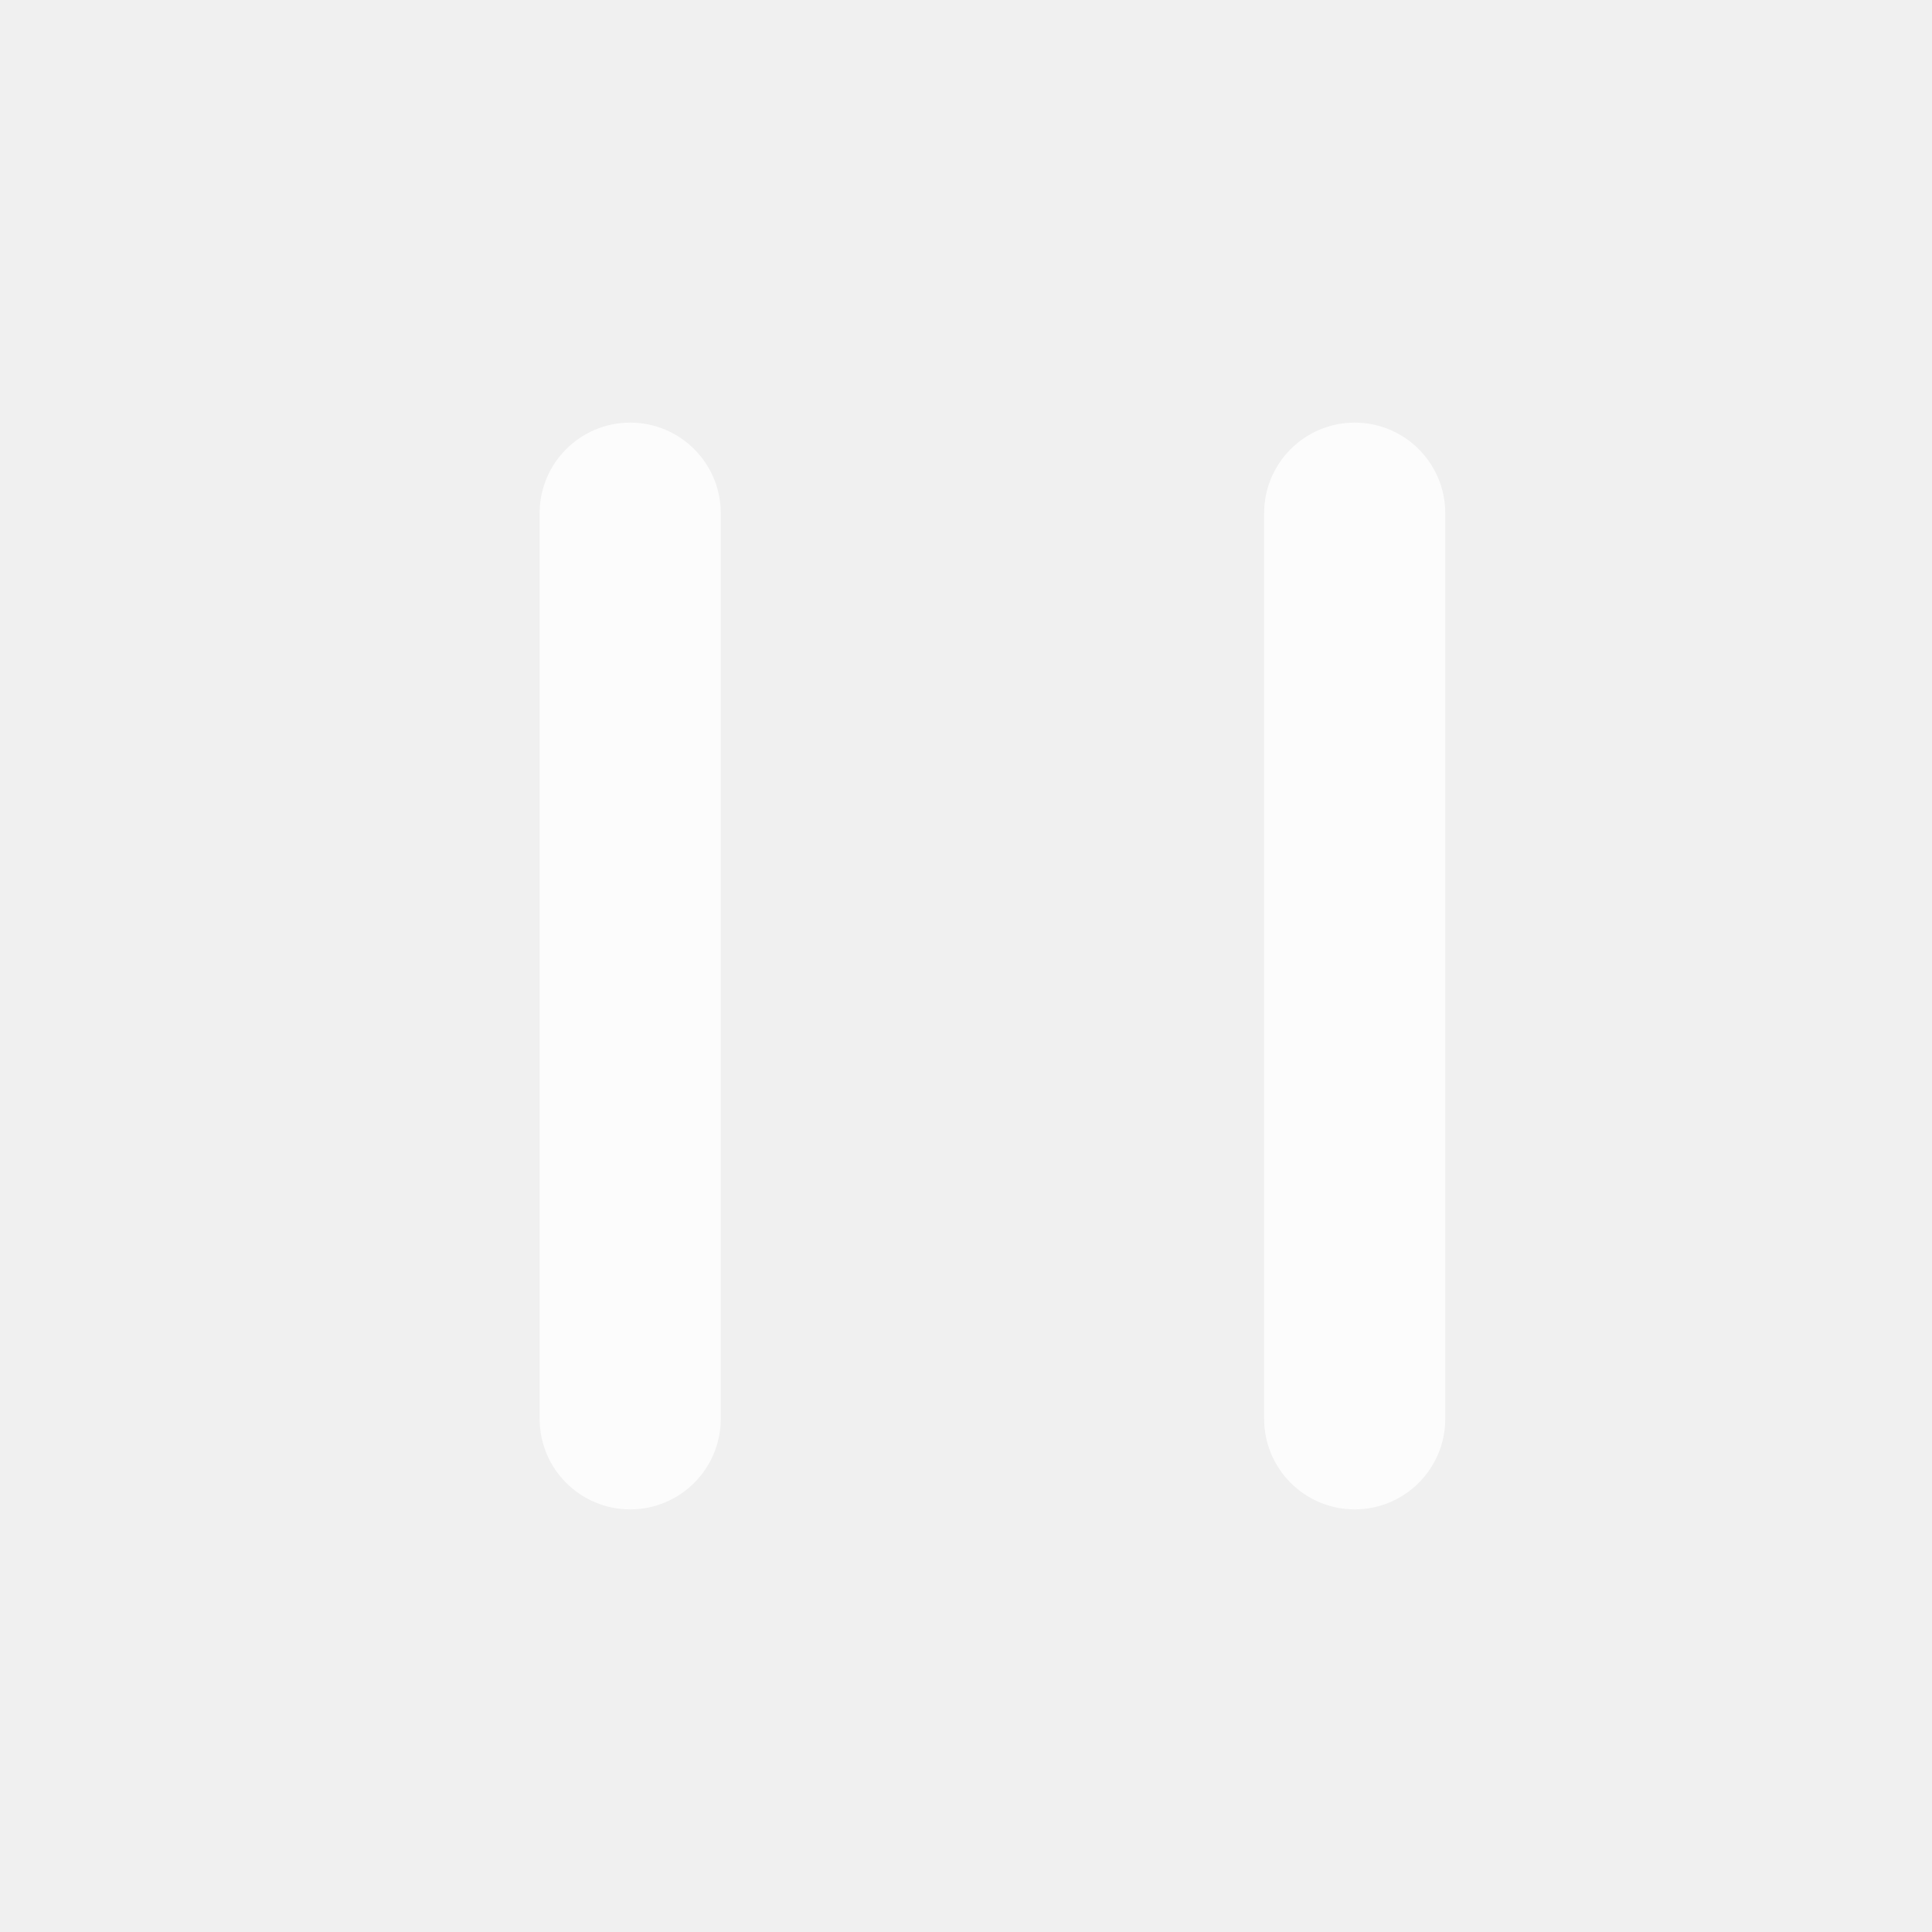
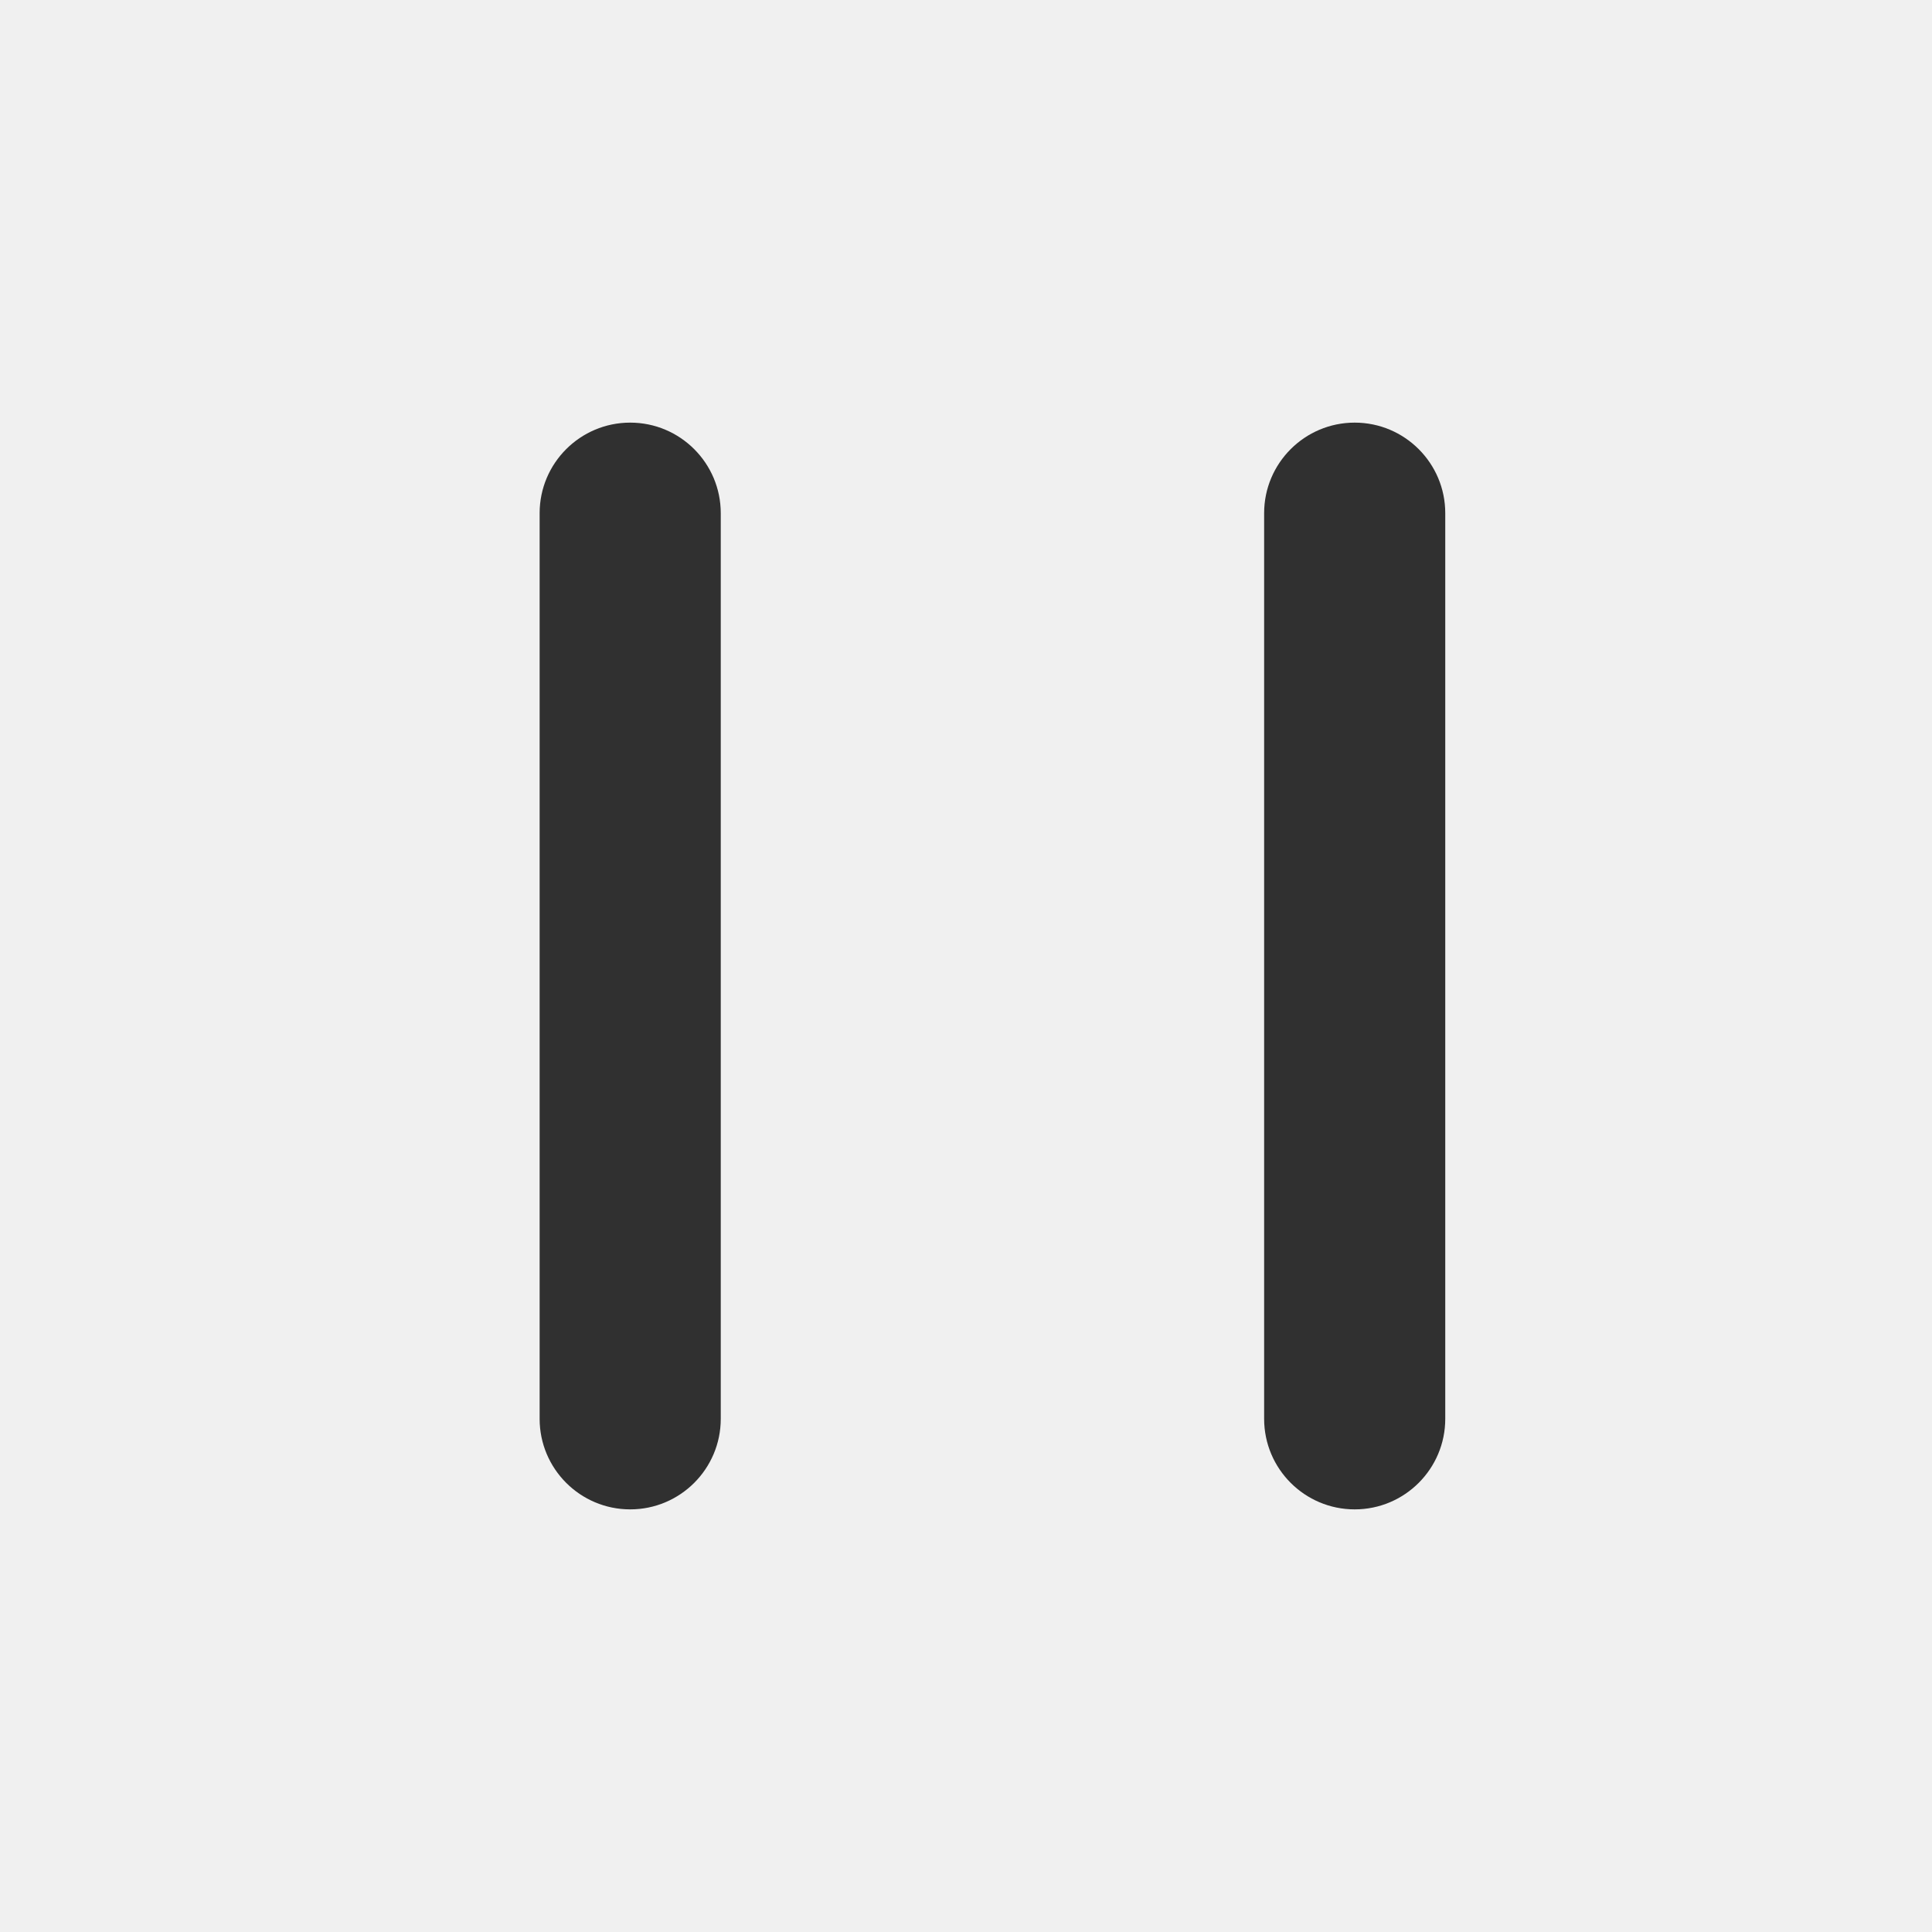
<svg xmlns="http://www.w3.org/2000/svg" width="16" height="16" viewBox="0 0 16 16" fill="none">
-   <path fill-rule="evenodd" clip-rule="evenodd" d="M5.219 3.5C4.805 3.5 4.469 3.836 4.469 4.25V11.75C4.469 12.164 4.805 12.5 5.219 12.5C5.633 12.5 5.969 12.164 5.969 11.75V4.25C5.969 3.836 5.633 3.5 5.219 3.5ZM11.219 3.5C10.805 3.5 10.469 3.836 10.469 4.25V11.75C10.469 12.164 10.805 12.5 11.219 12.5C11.633 12.5 11.969 12.164 11.969 11.75V4.25C11.969 3.836 11.633 3.5 11.219 3.5Z" fill="white" fill-opacity="0.8" />
+   <path fill-rule="evenodd" clip-rule="evenodd" d="M5.219 3.5C4.805 3.5 4.469 3.836 4.469 4.25V11.75C4.469 12.164 4.805 12.5 5.219 12.5C5.633 12.5 5.969 12.164 5.969 11.75V4.25C5.969 3.836 5.633 3.5 5.219 3.5ZM11.219 3.5C10.805 3.5 10.469 3.836 10.469 4.25V11.75C10.469 12.164 10.805 12.5 11.219 12.5C11.633 12.5 11.969 12.164 11.969 11.75V4.25C11.969 3.836 11.633 3.5 11.219 3.5Z" fill="black" fill-opacity="0.8" />
</svg>
